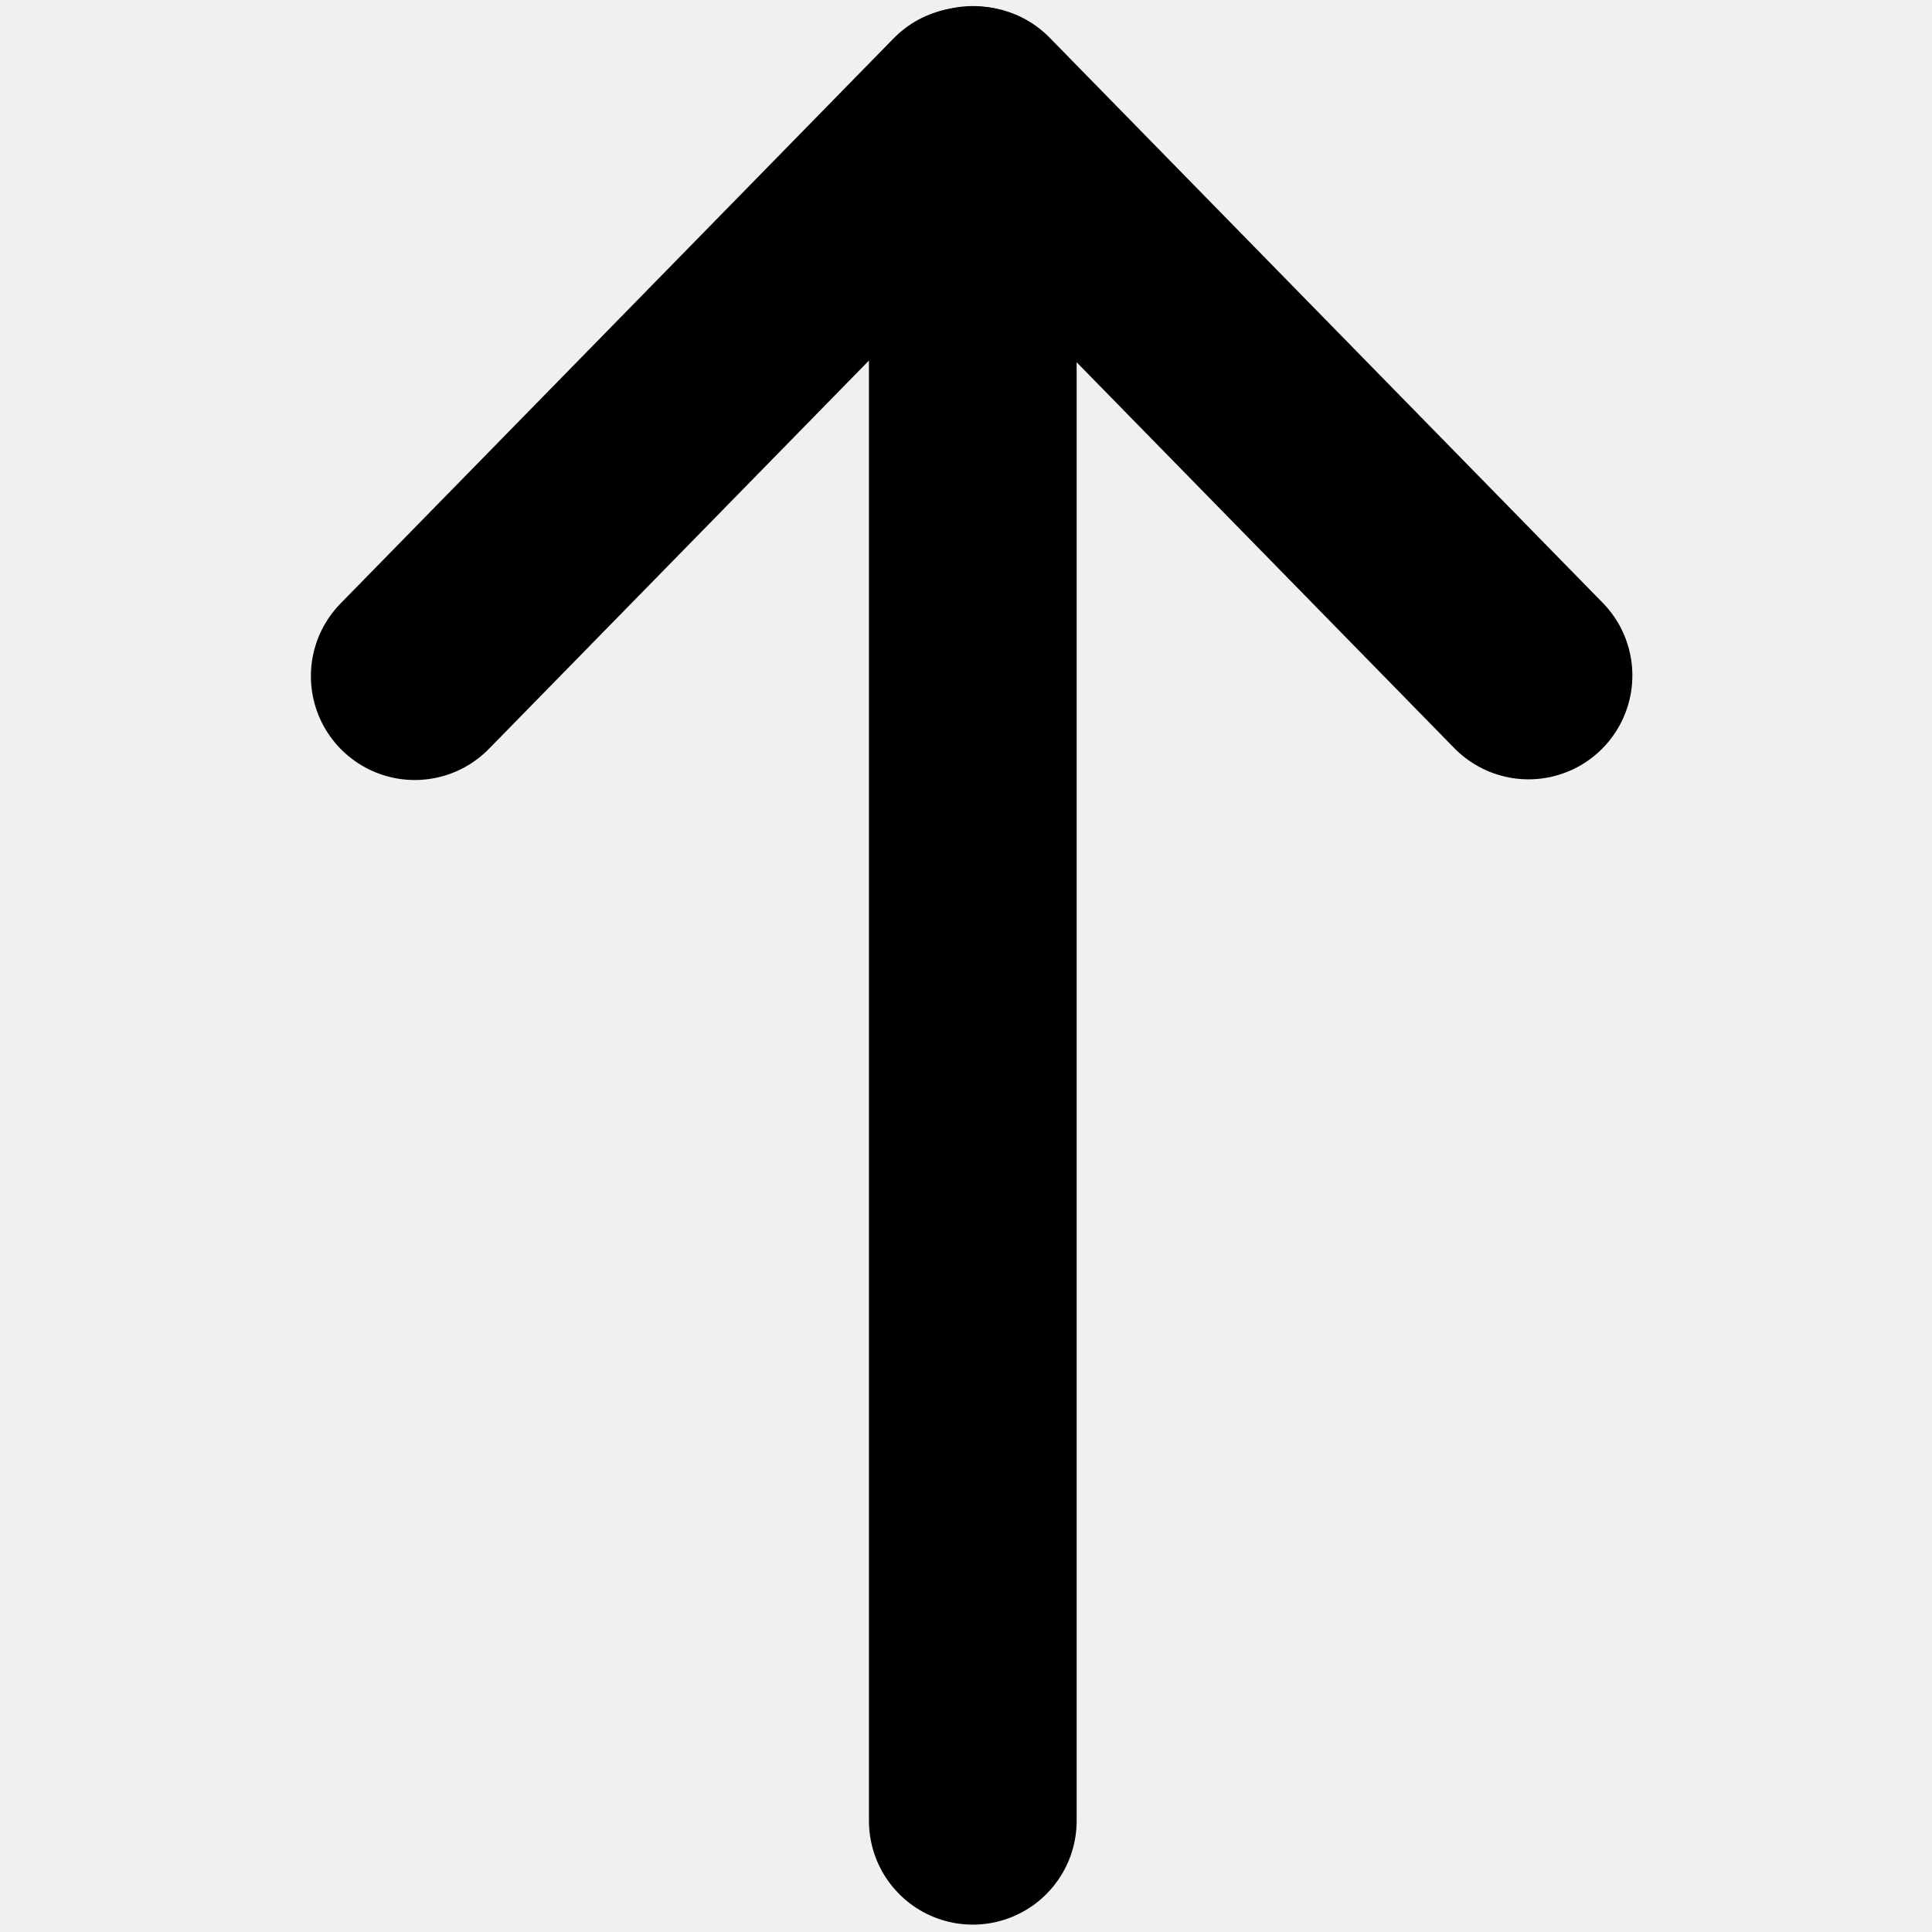
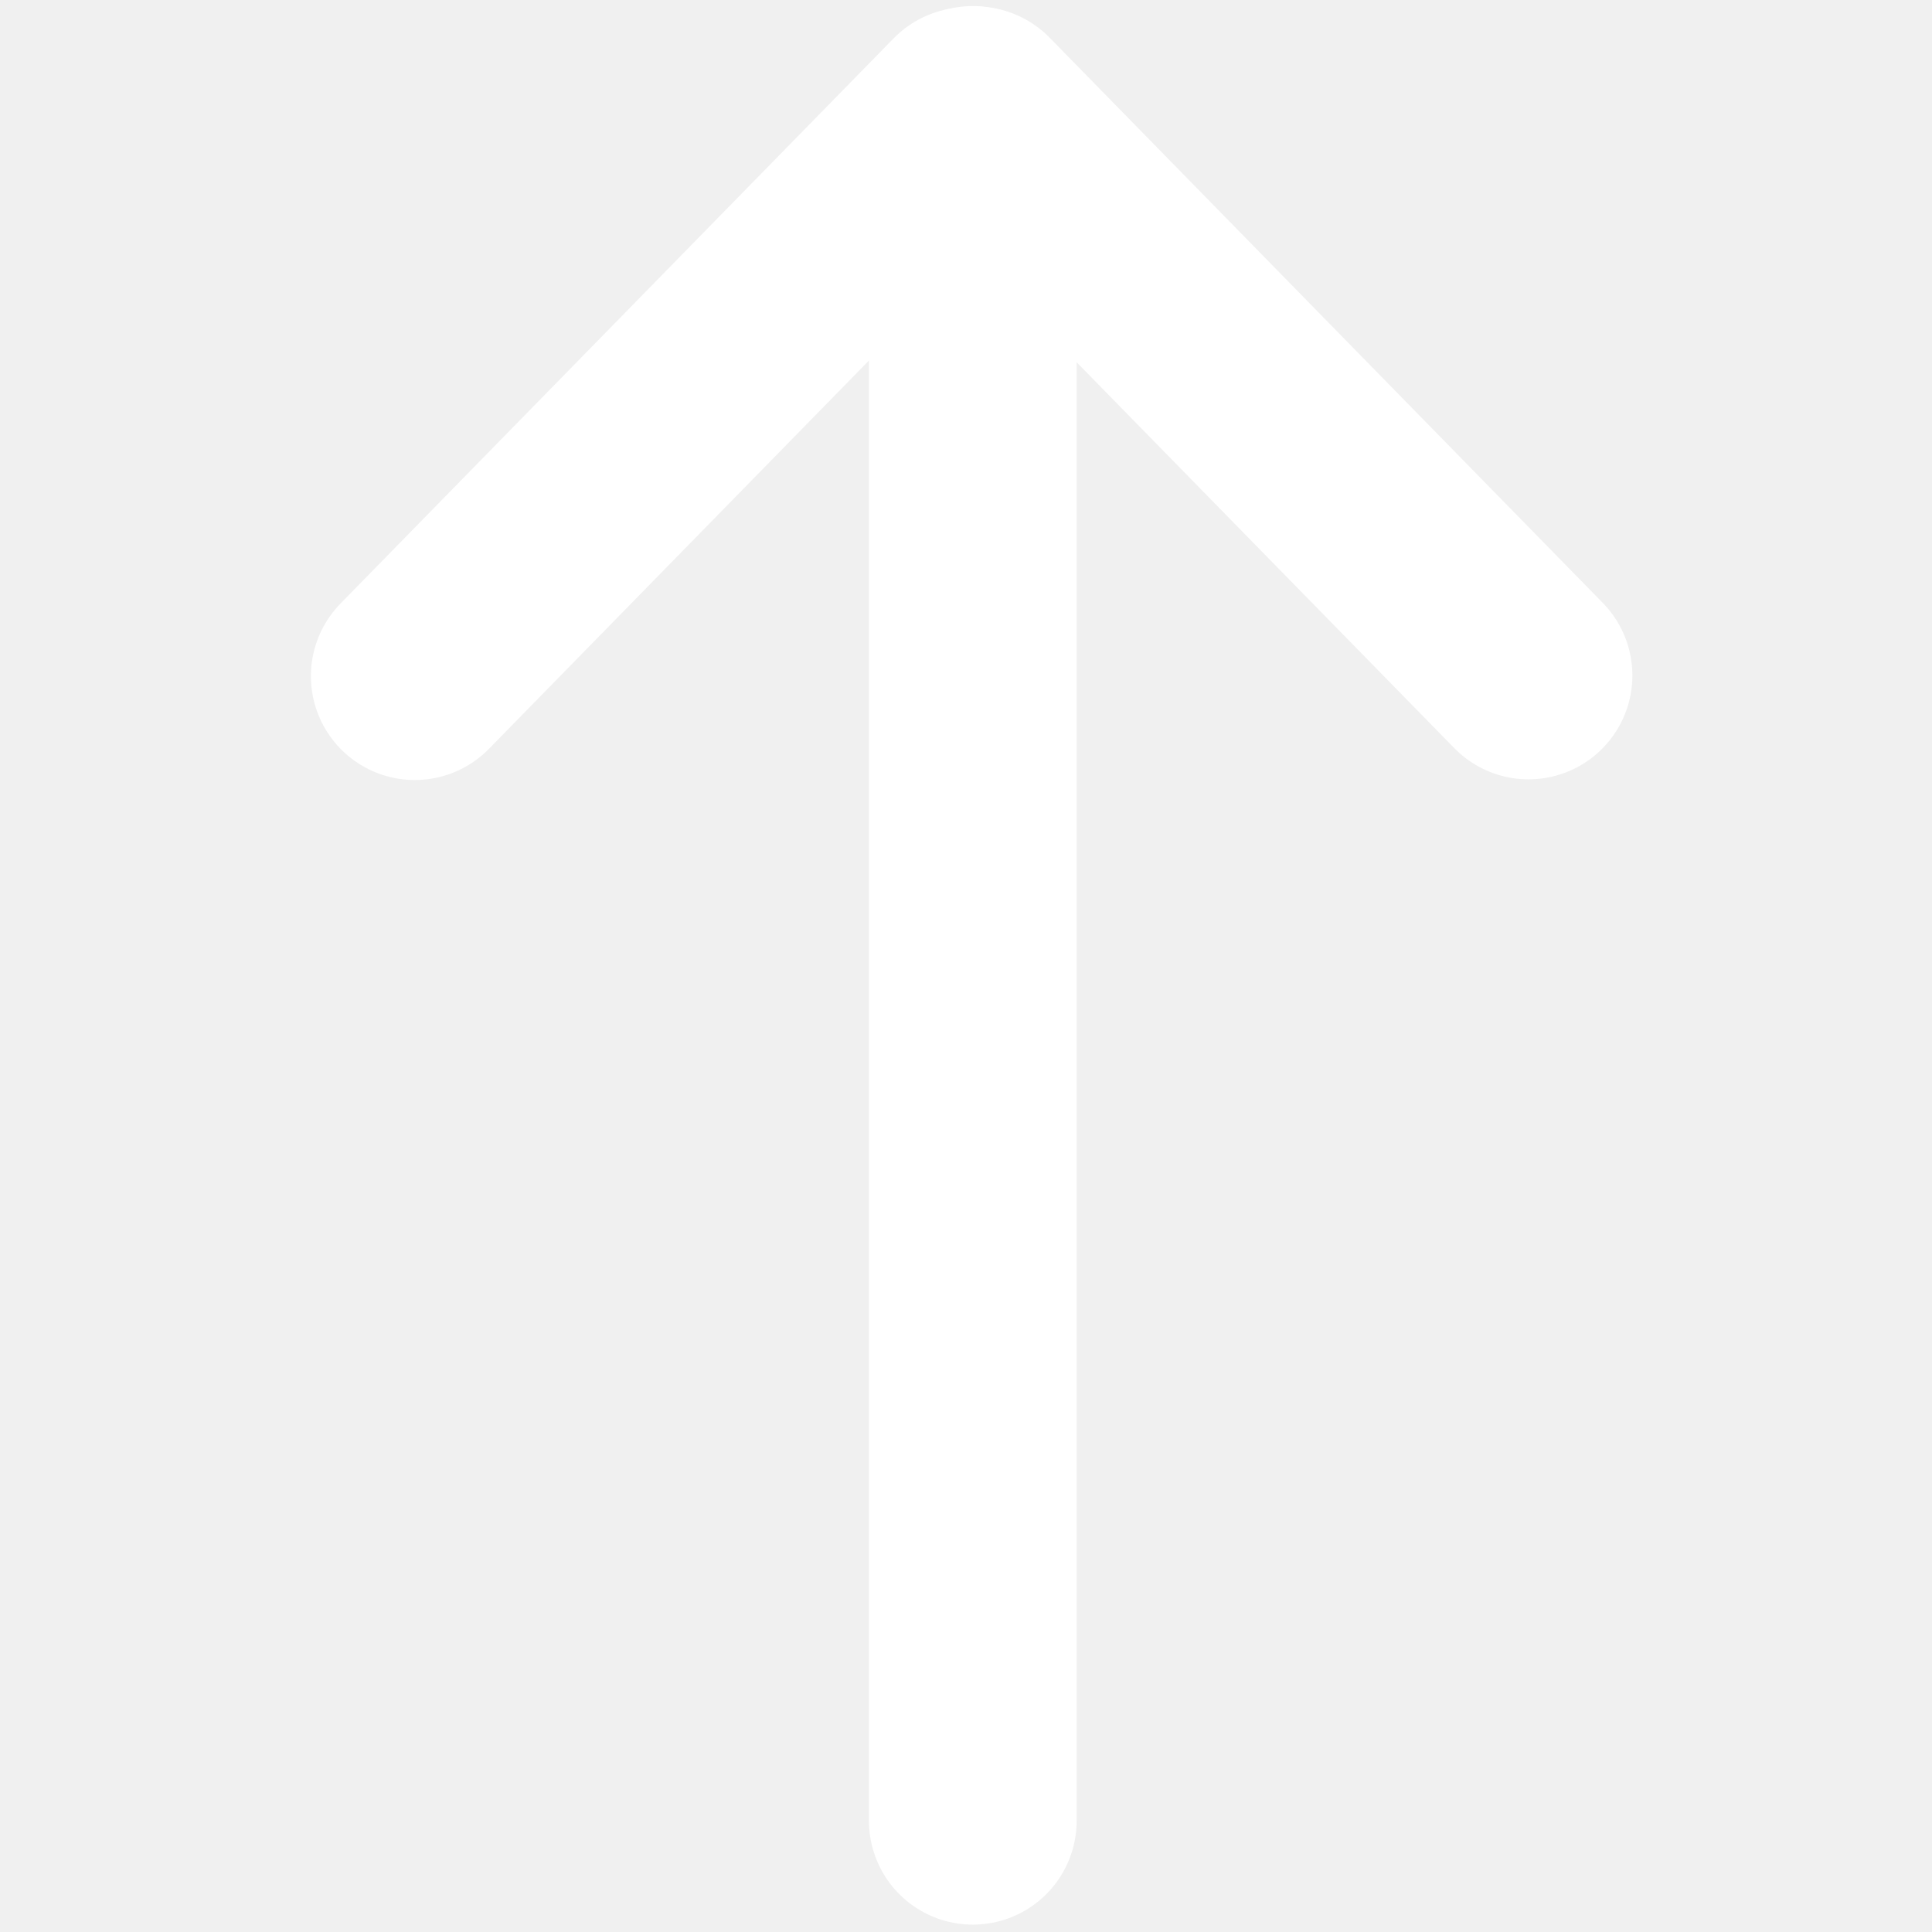
<svg xmlns="http://www.w3.org/2000/svg" width="210mm" height="210mm" viewBox="0 0 744.094 744.094" id="svg2" version="1.1">
  <defs id="defs4" />
  <g id="layer1" transform="translate(0,-308.2677)">
-     <path style="fill:none;fill-rule:evenodd;stroke:#000000;stroke-width:80;stroke-linecap:round;stroke-linejoin:round;stroke-miterlimit:4;stroke-dasharray:none;stroke-opacity:1" d="m 374.665,1009.521 0,-658.916" id="path3338" />
-     <path id="path4140" d="M 159.737,568.682 372.757,351.024" style="fill:none;fill-rule:evenodd;stroke:#000000;stroke-width:80;stroke-linecap:round;stroke-linejoin:round;stroke-miterlimit:4;stroke-dasharray:none;stroke-opacity:1" />
-     <path style="fill:none;fill-rule:evenodd;stroke:#000000;stroke-width:80;stroke-linecap:round;stroke-linejoin:round;stroke-miterlimit:4;stroke-dasharray:none;stroke-opacity:1" d="M 588.694,568.422 375.674,350.763" id="path4142" />
+     <path style="fill:none;fill-rule:evenodd;stroke:#ffffff;stroke-width:80;stroke-linecap:round;stroke-linejoin:round;stroke-miterlimit:4;stroke-dasharray:none;stroke-opacity:1" d="m 374.665,1009.521 0,-658.916" id="path3338" />
+     <path id="path4140" d="M 159.737,568.682 372.757,351.024" style="fill:none;fill-rule:evenodd;stroke:#ffffff;stroke-width:80;stroke-linecap:round;stroke-linejoin:round;stroke-miterlimit:4;stroke-dasharray:none;stroke-opacity:1" />
+     <path style="fill:none;fill-rule:evenodd;stroke:#ffffff;stroke-width:80;stroke-linecap:round;stroke-linejoin:round;stroke-miterlimit:4;stroke-dasharray:none;stroke-opacity:1" d="M 588.694,568.422 375.674,350.763" id="path4142" />
  </g>
</svg>
